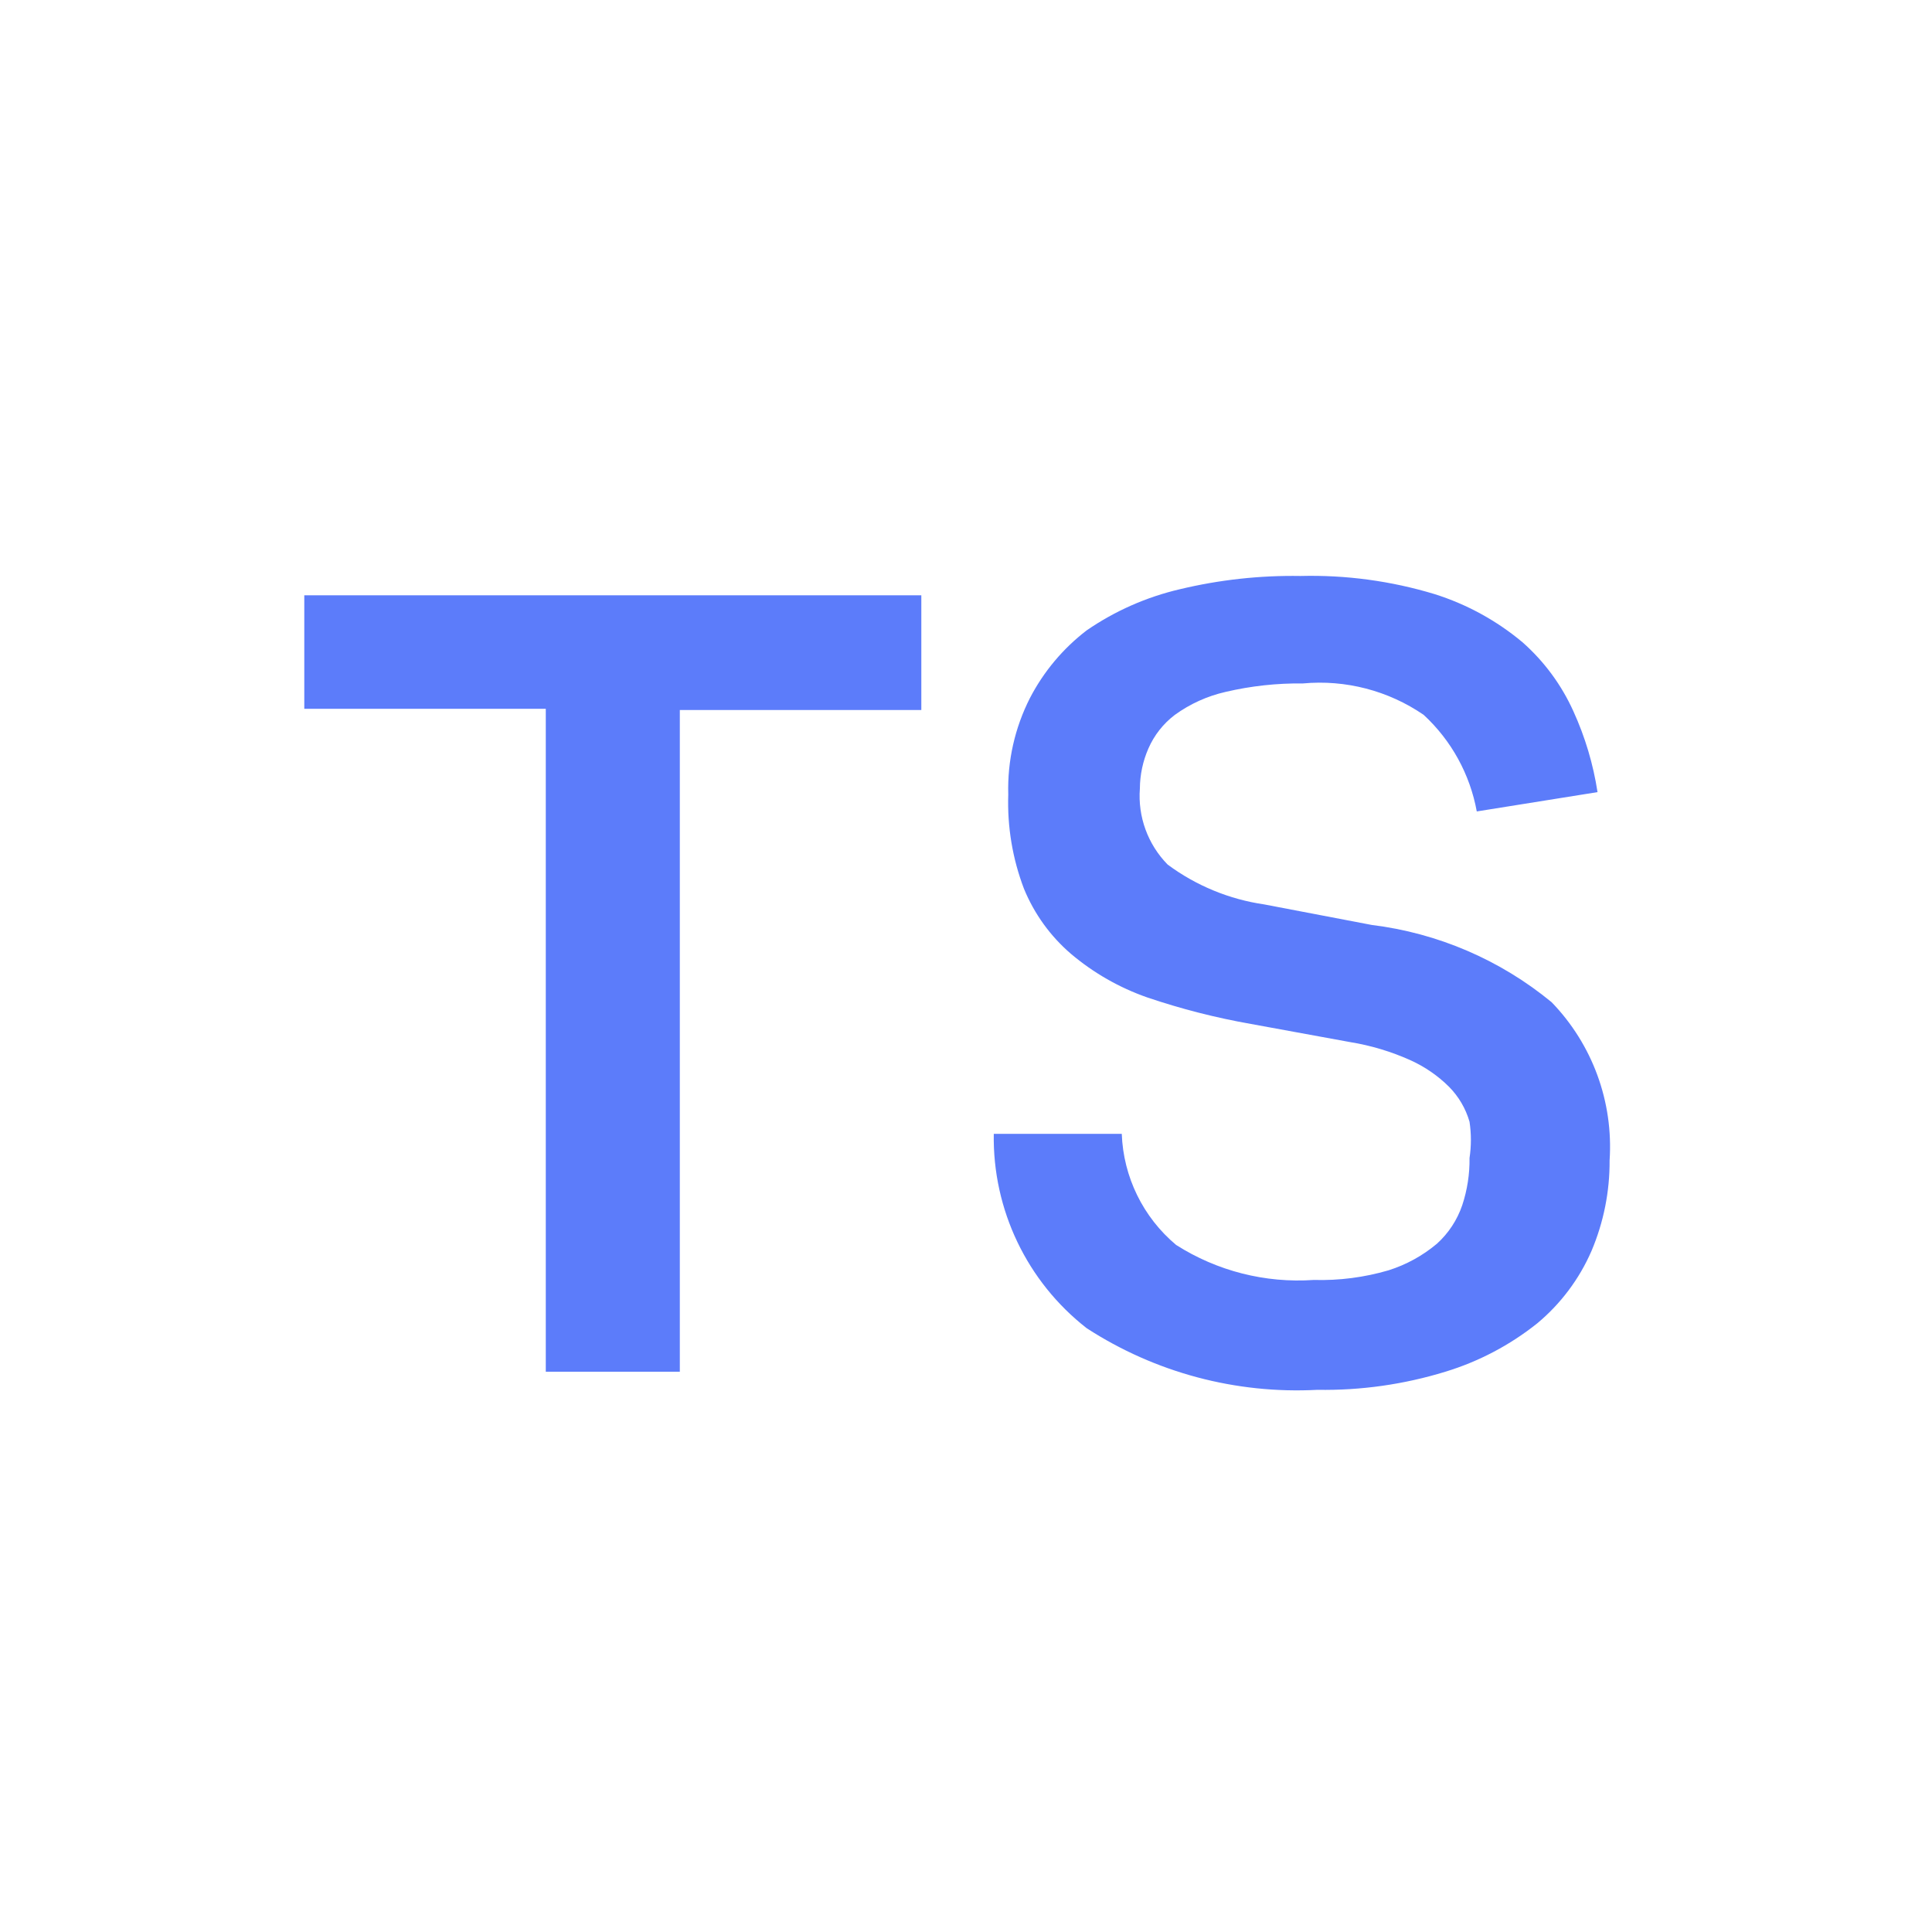
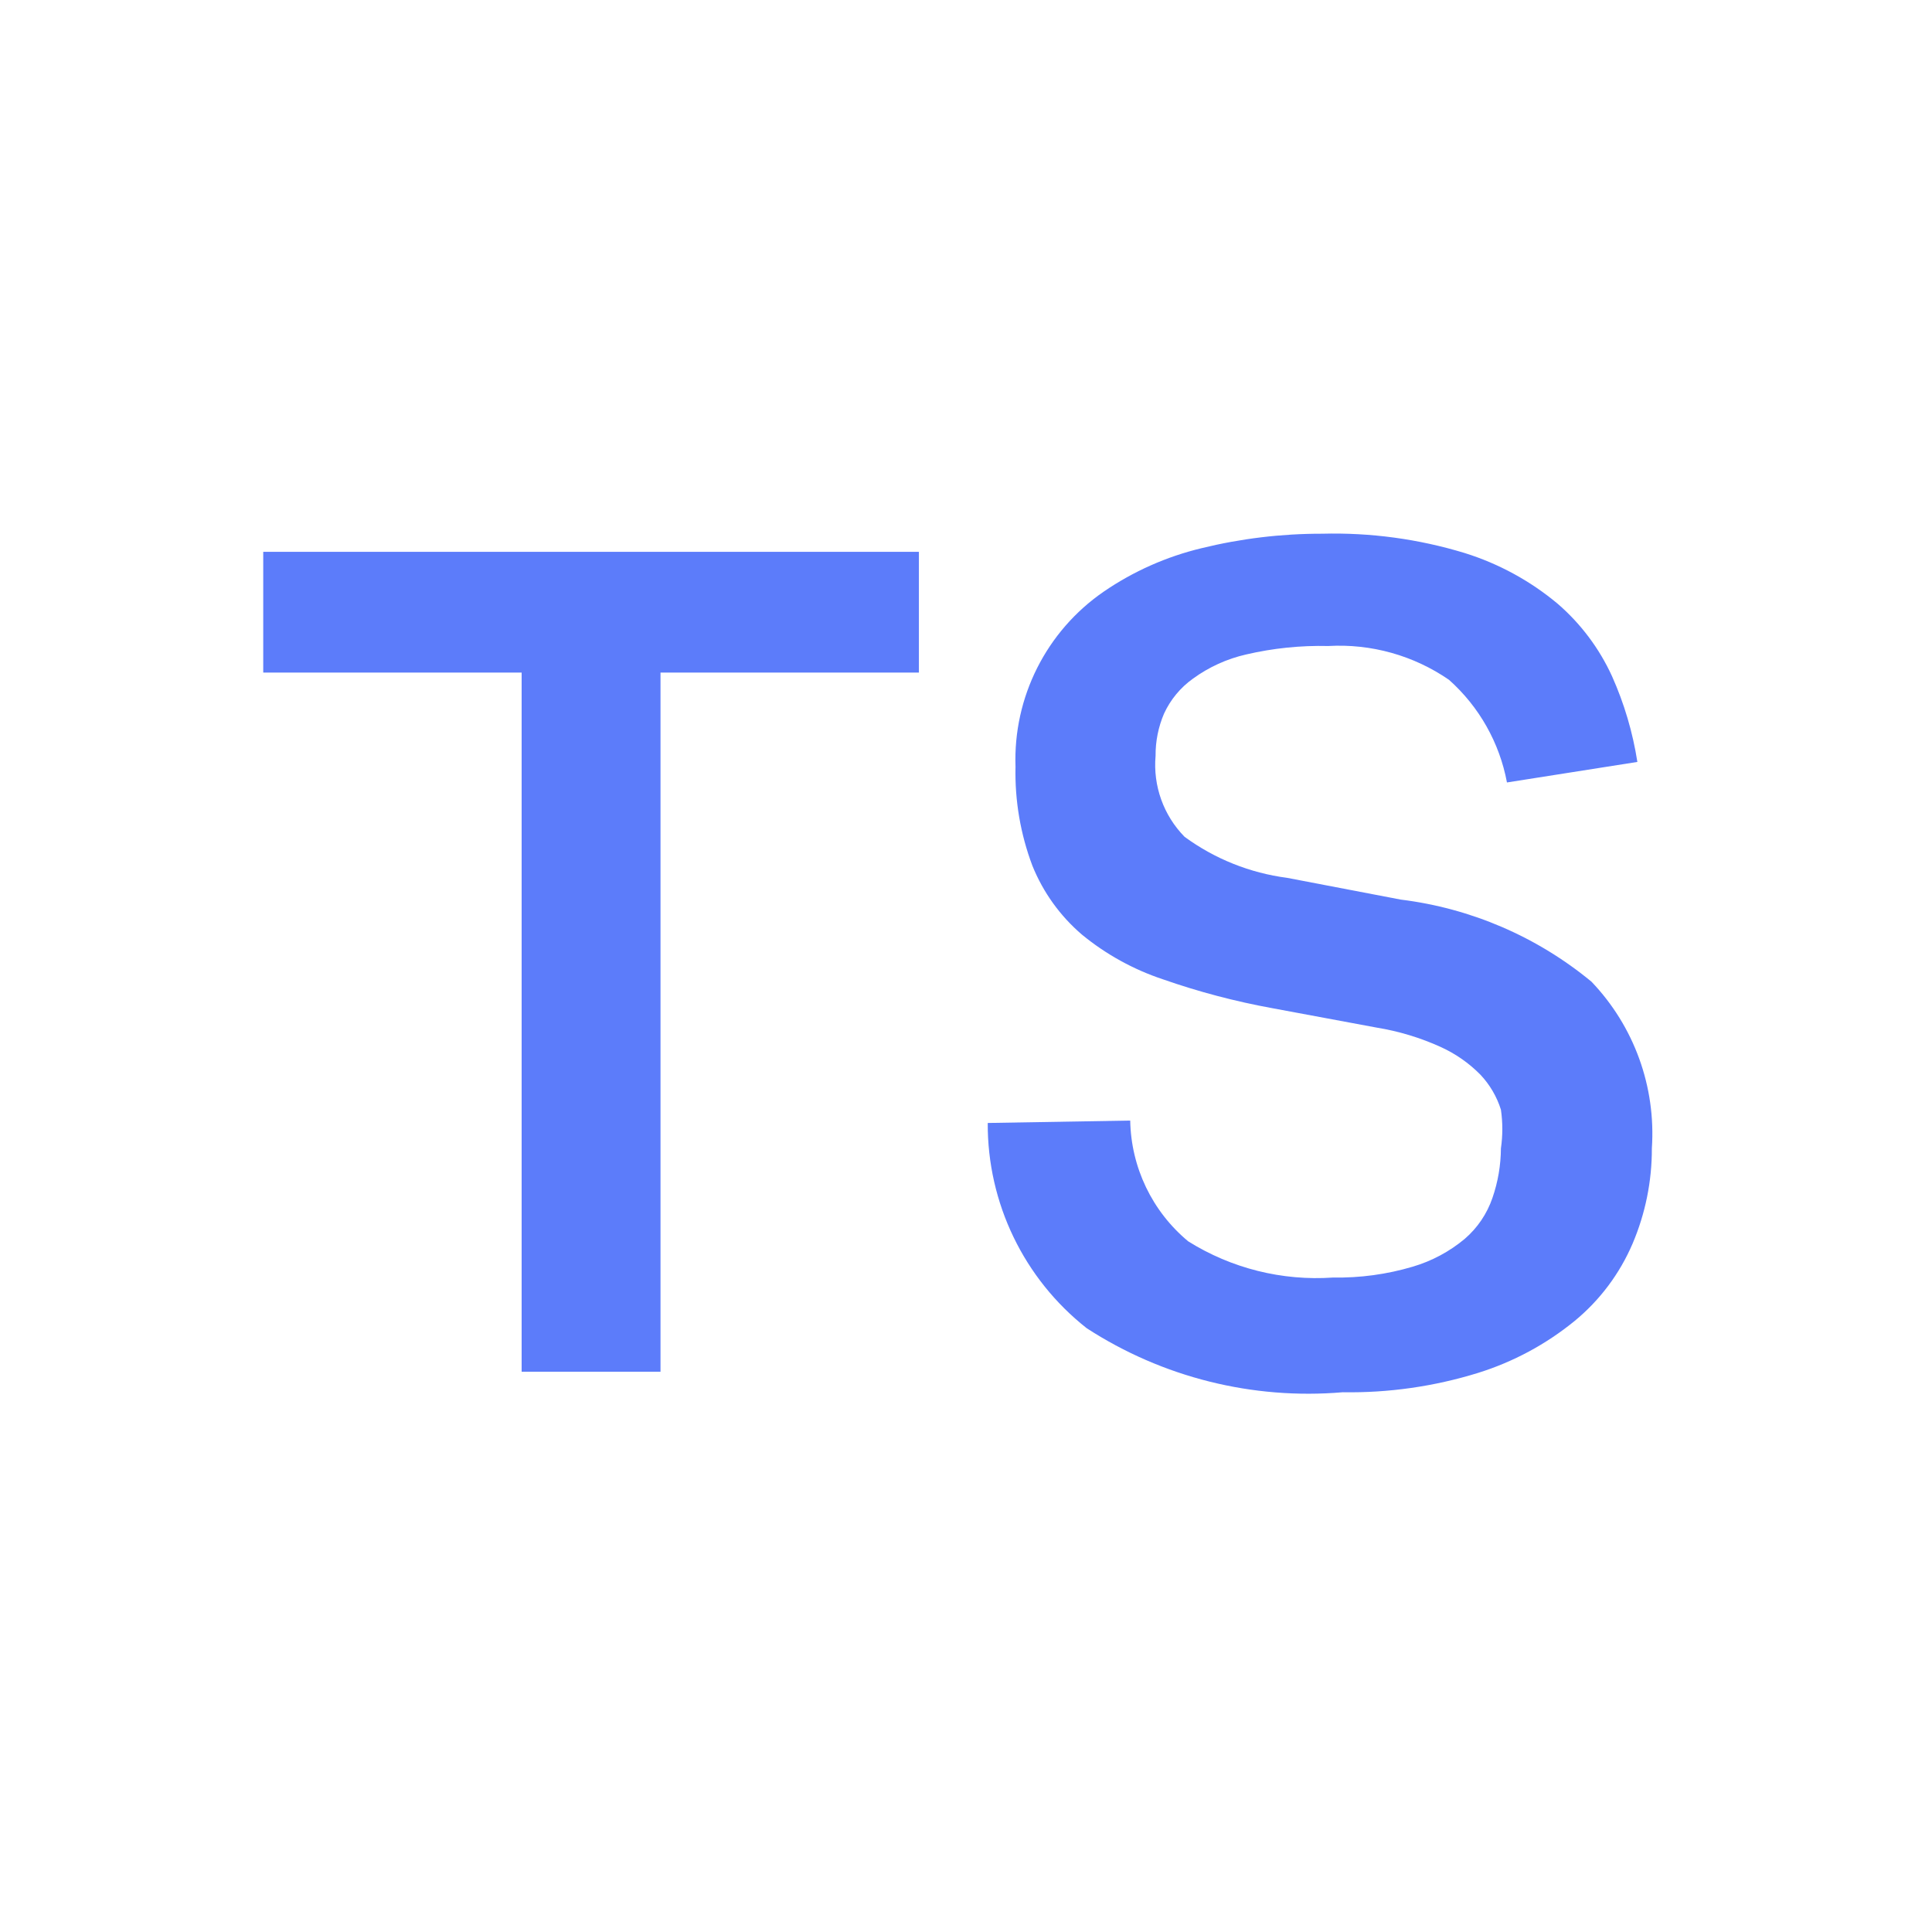
- <svg xmlns="http://www.w3.org/2000/svg" id="图层_1" data-name="图层 1" viewBox="0 0 16 16">
+ <svg xmlns="http://www.w3.org/2000/svg" viewBox="0 0 16 16">
  <defs>
-     <style>.cls-1{fill:#5c7cfa;}</style>
+     <style>.a{fill:#5c7cfa;}</style>
  </defs>
-   <path class="cls-1" d="M4.52,5.87h-2V4.93H7.63v.95h-2v5.48H4.52Z" />
-   <path class="cls-1" d="M9.29,9.39a1.26,1.26,0,0,0,.45.92,1.88,1.88,0,0,0,1.14.29,2,2,0,0,0,.62-.08,1.17,1.17,0,0,0,.4-.22.76.76,0,0,0,.21-.32,1.19,1.19,0,0,0,.06-.39,1,1,0,0,0,0-.3A.68.68,0,0,0,12,9a1.09,1.09,0,0,0-.32-.22,2,2,0,0,0-.5-.15l-.82-.15a5.82,5.82,0,0,1-.86-.22,2,2,0,0,1-.63-.36,1.42,1.42,0,0,1-.39-.54,2,2,0,0,1-.13-.78,1.66,1.66,0,0,1,.18-.8A1.68,1.68,0,0,1,9,5.22a2.27,2.27,0,0,1,.77-.34,4,4,0,0,1,1-.11,3.52,3.52,0,0,1,1.11.15,2.13,2.13,0,0,1,.73.4,1.69,1.69,0,0,1,.42.57,2.54,2.54,0,0,1,.2.67l-1,.16a1.44,1.44,0,0,0-.44-.8,1.52,1.52,0,0,0-1-.26,2.66,2.66,0,0,0-.64.07,1.15,1.15,0,0,0-.42.19.7.7,0,0,0-.22.28.84.84,0,0,0-.07.33.81.81,0,0,0,.23.63,1.77,1.77,0,0,0,.8.33l.89.17a2.9,2.9,0,0,1,1.49.64,1.72,1.72,0,0,1,.48,1.31,1.89,1.89,0,0,1-.15.75,1.62,1.62,0,0,1-.45.6,2.29,2.29,0,0,1-.76.4,3.41,3.41,0,0,1-1.06.15A3.2,3.2,0,0,1,9,11a2,2,0,0,1-.77-1.61Z" />
+   <path class="a" d="M4.32,5.57H2.18v-1H7.61v1H5.47v5.79H4.32Z" />
+   <path class="a" d="M9.36,9.28a1.33,1.33,0,0,0,.48,1,2,2,0,0,0,1.2.3,2.18,2.18,0,0,0,.66-.09,1.2,1.2,0,0,0,.43-.23.78.78,0,0,0,.23-.34,1.28,1.28,0,0,0,.07-.41,1.11,1.11,0,0,0,0-.32.75.75,0,0,0-.17-.29,1.1,1.1,0,0,0-.33-.23,2.1,2.1,0,0,0-.53-.16l-.86-.16a6,6,0,0,1-.91-.24,2.1,2.1,0,0,1-.67-.37,1.48,1.48,0,0,1-.41-.57,2.18,2.18,0,0,1-.14-.82,1.69,1.69,0,0,1,.73-1.45,2.44,2.44,0,0,1,.81-.36,4.16,4.16,0,0,1,1-.12,3.71,3.71,0,0,1,1.18.16,2.24,2.24,0,0,1,.77.42,1.76,1.76,0,0,1,.45.6,2.79,2.79,0,0,1,.21.71l-1.08.17A1.51,1.51,0,0,0,12,5.63a1.6,1.6,0,0,0-1-.28,2.71,2.71,0,0,0-.68.07,1.2,1.2,0,0,0-.44.2.73.73,0,0,0-.24.29.87.87,0,0,0-.07.35.85.85,0,0,0,.24.67,1.84,1.84,0,0,0,.85.34l.94.18a3.07,3.07,0,0,1,1.58.68,1.82,1.82,0,0,1,.5,1.38,2,2,0,0,1-.16.79,1.69,1.69,0,0,1-.48.64,2.39,2.39,0,0,1-.8.43,3.59,3.59,0,0,1-1.12.16A3.37,3.37,0,0,1,9,11a2.15,2.15,0,0,1-.82-1.7Z" />
</svg>
